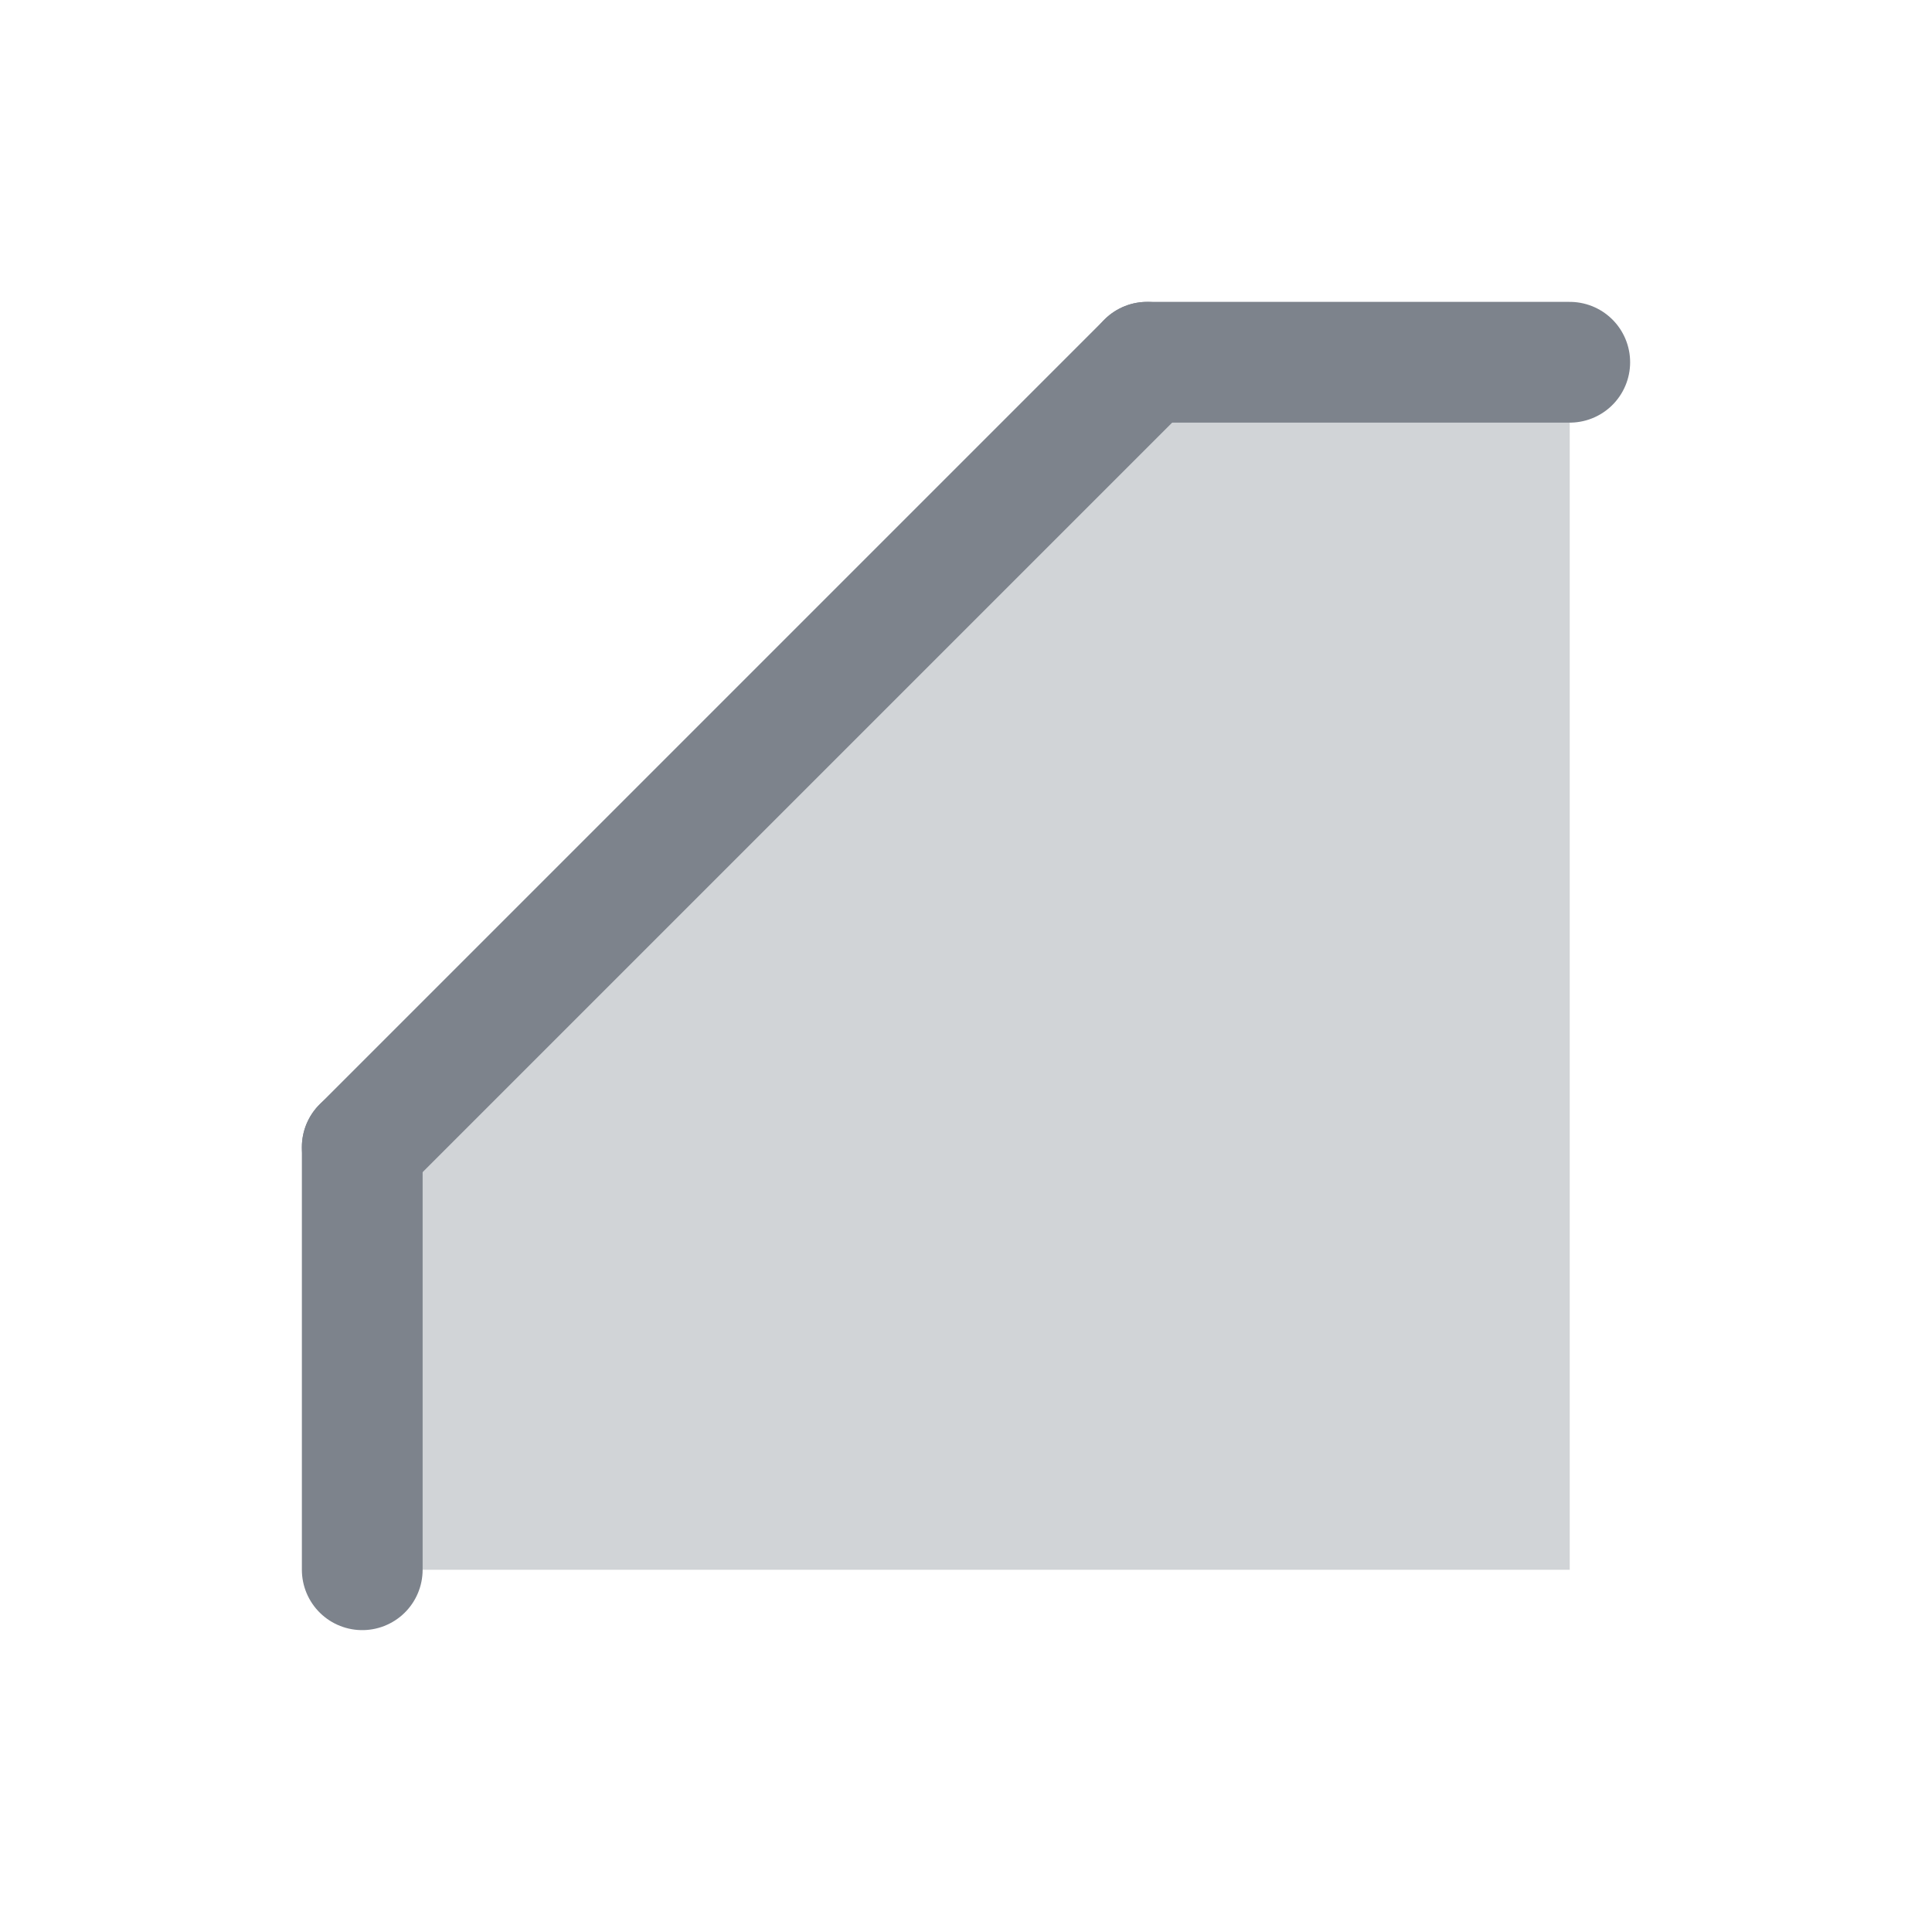
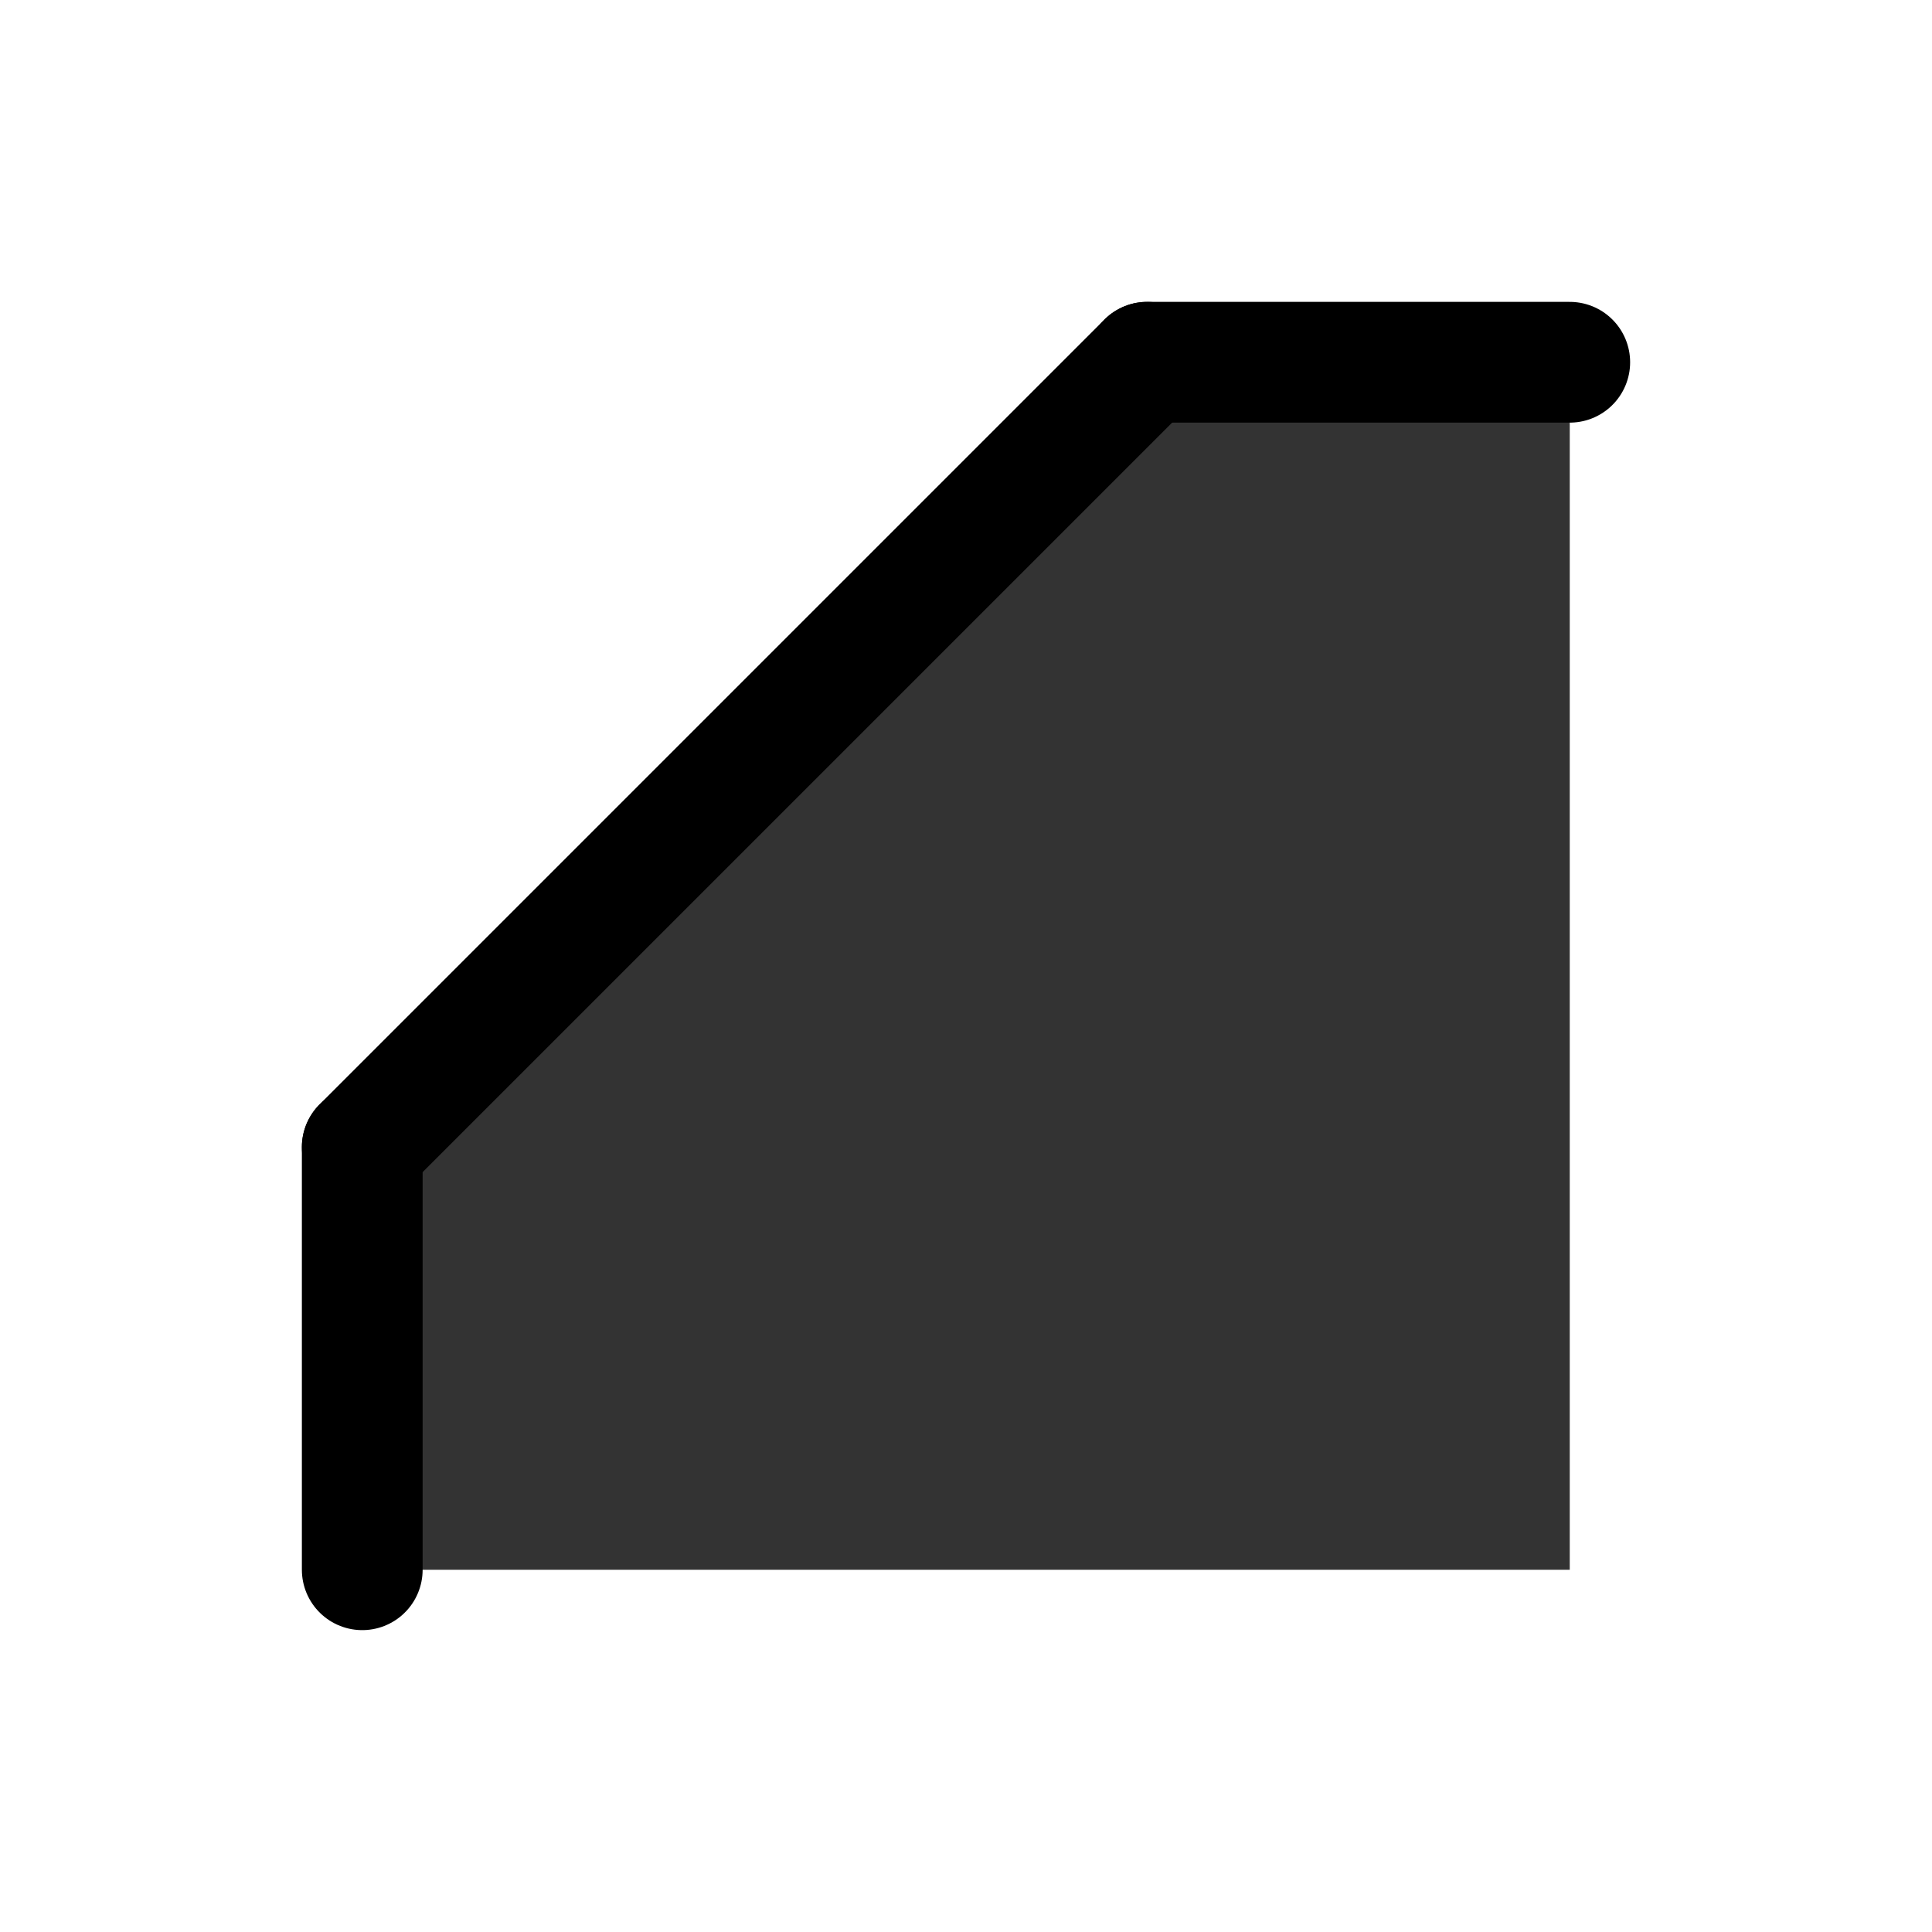
- <svg xmlns="http://www.w3.org/2000/svg" width="32" height="32" viewBox="0 0 32 32" fill="none" stroke="#7d838c" stroke-width="2" stroke-linecap="round" stroke-linejoin="round">
-   <path d="M 19 6 L 26 6 L 26 26 L 6 26 L 6 19 Z" fill="#7d838c" fill-opacity="0.35" stroke="none" />
+ <svg xmlns="http://www.w3.org/2000/svg" width="32" height="32" viewBox="0 0 32 32" fill="none" stroke="currentColor" stroke-width="2" stroke-linecap="round" stroke-linejoin="round">
+   <path d="M 19 6 L 26 6 L 26 26 L 6 26 L 6 19 Z" fill="currentColor" fill-opacity="0.8" stroke="none" />
  <path d="M 19 6 L 26 6" />
  <path d="M 6 26 L 6 19" />
  <path d="M 6 19 L 19 6" />
</svg>
